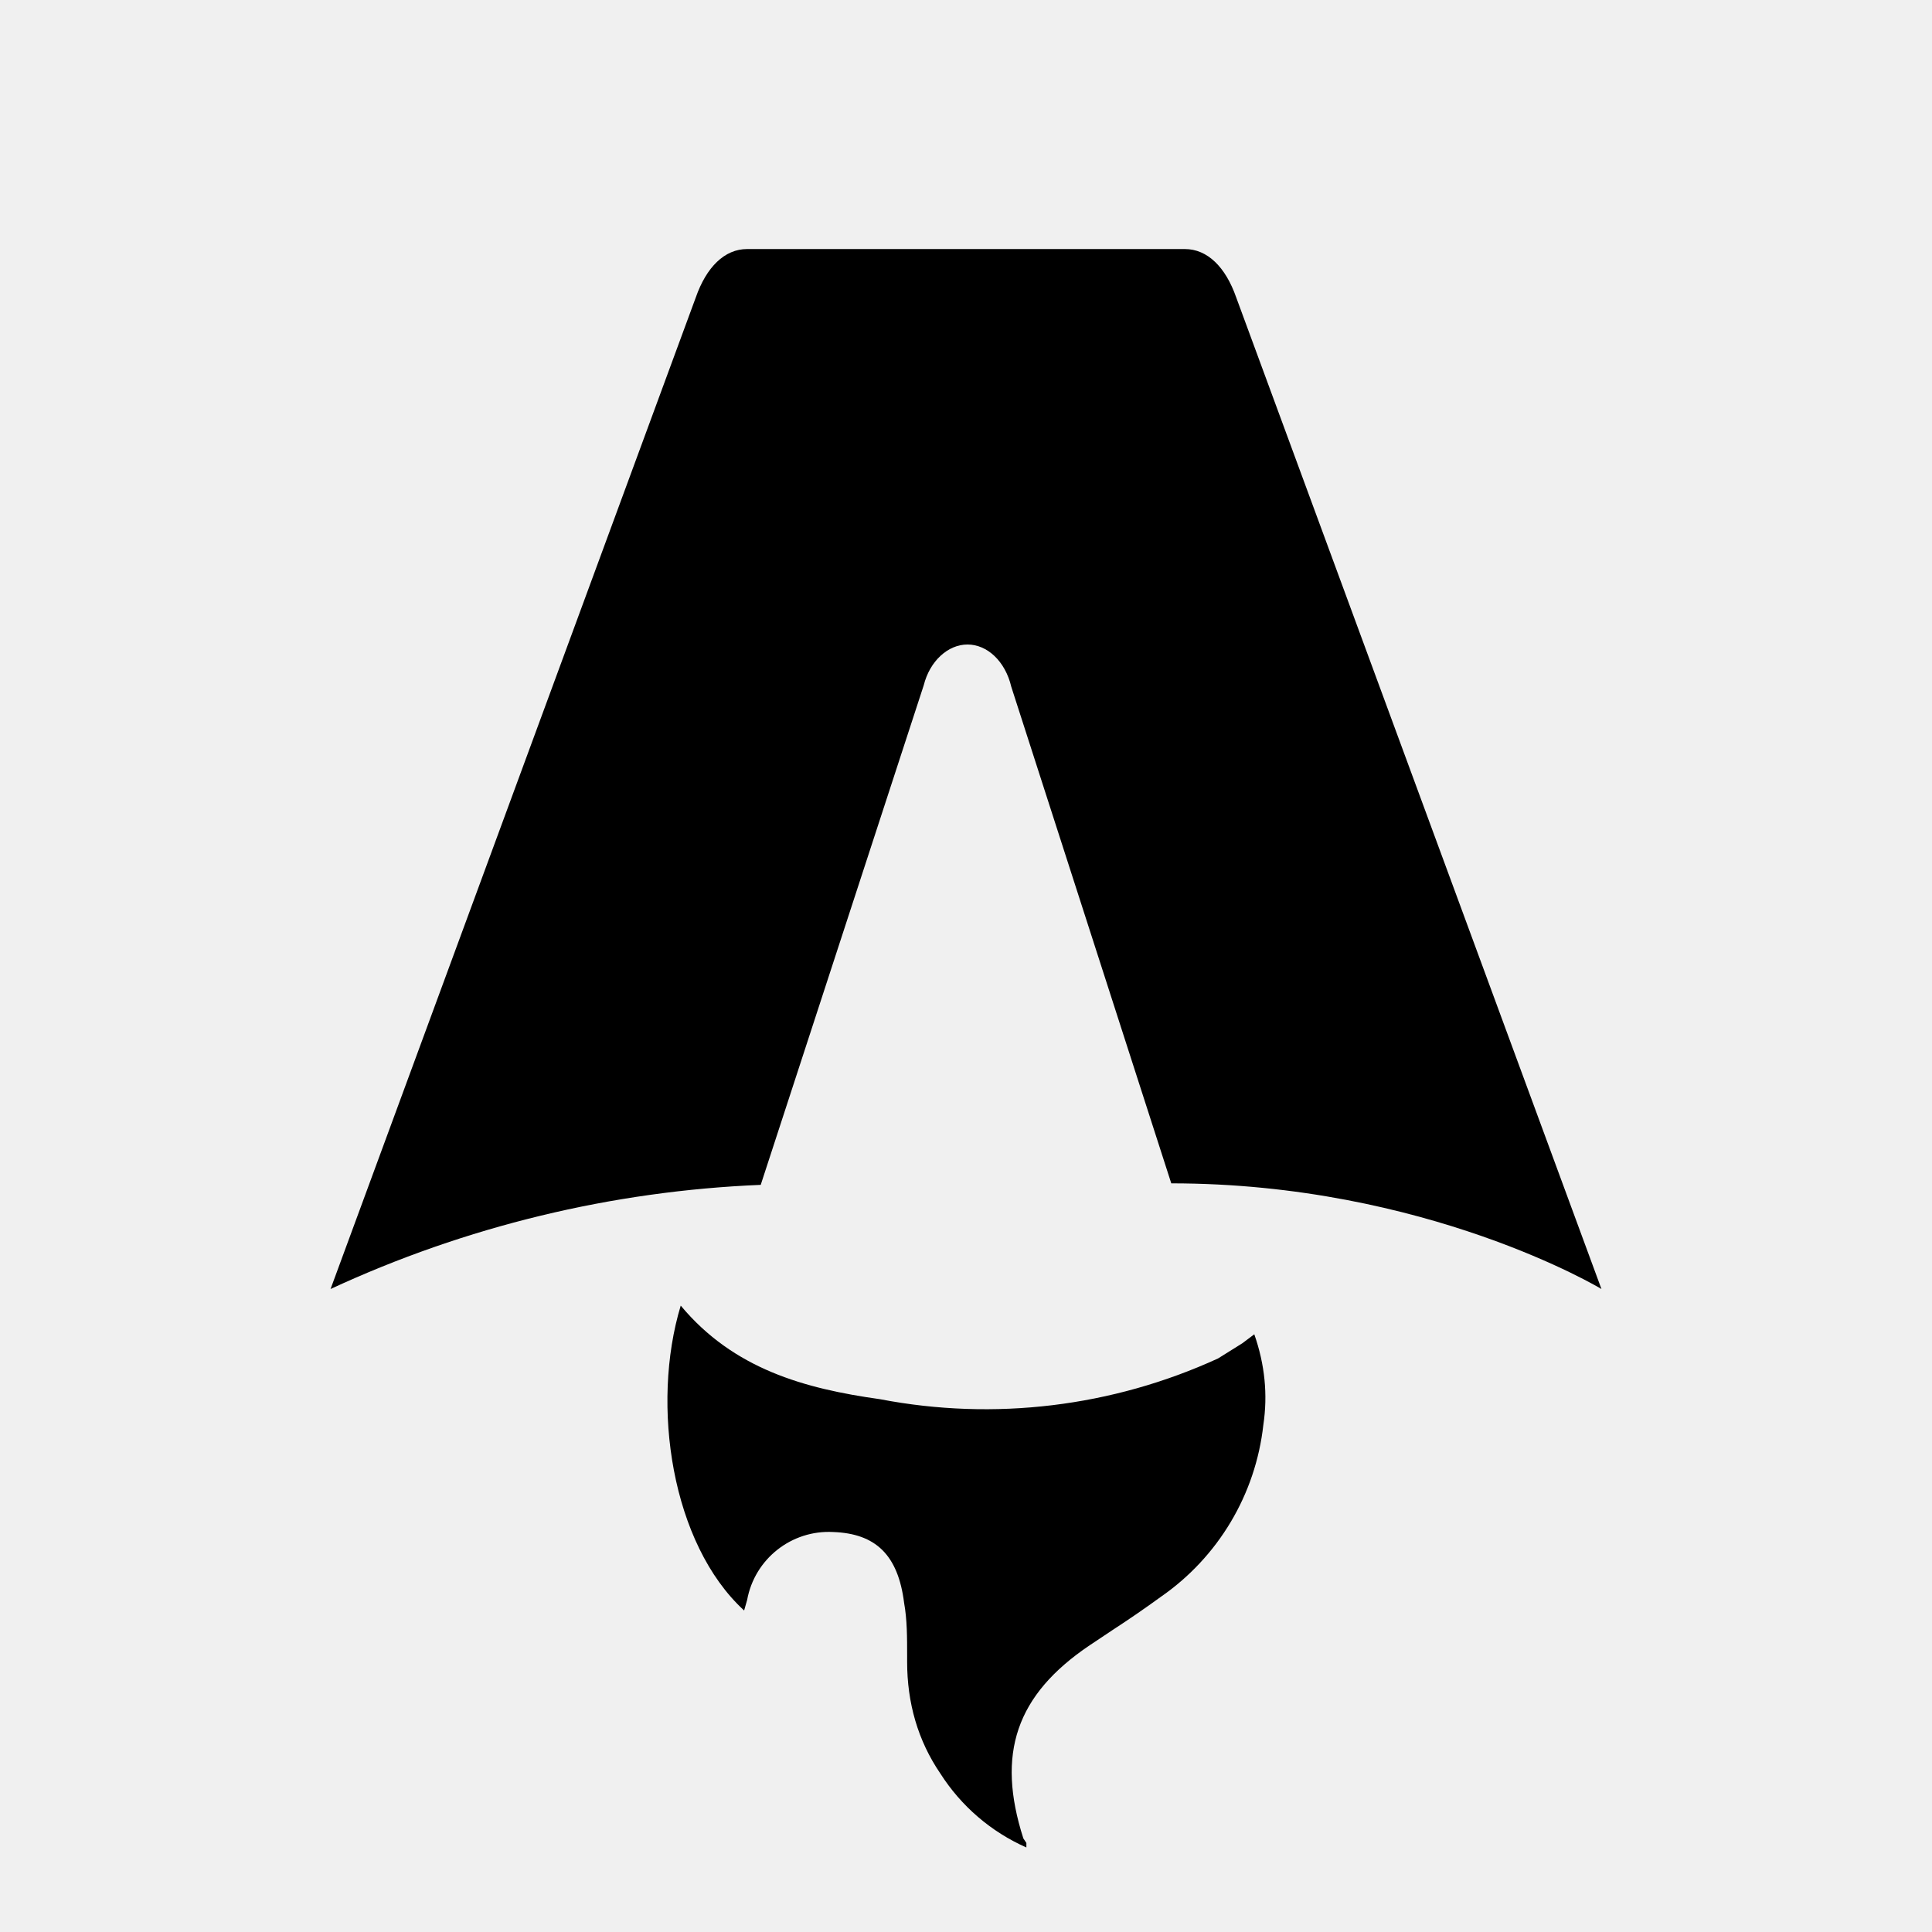
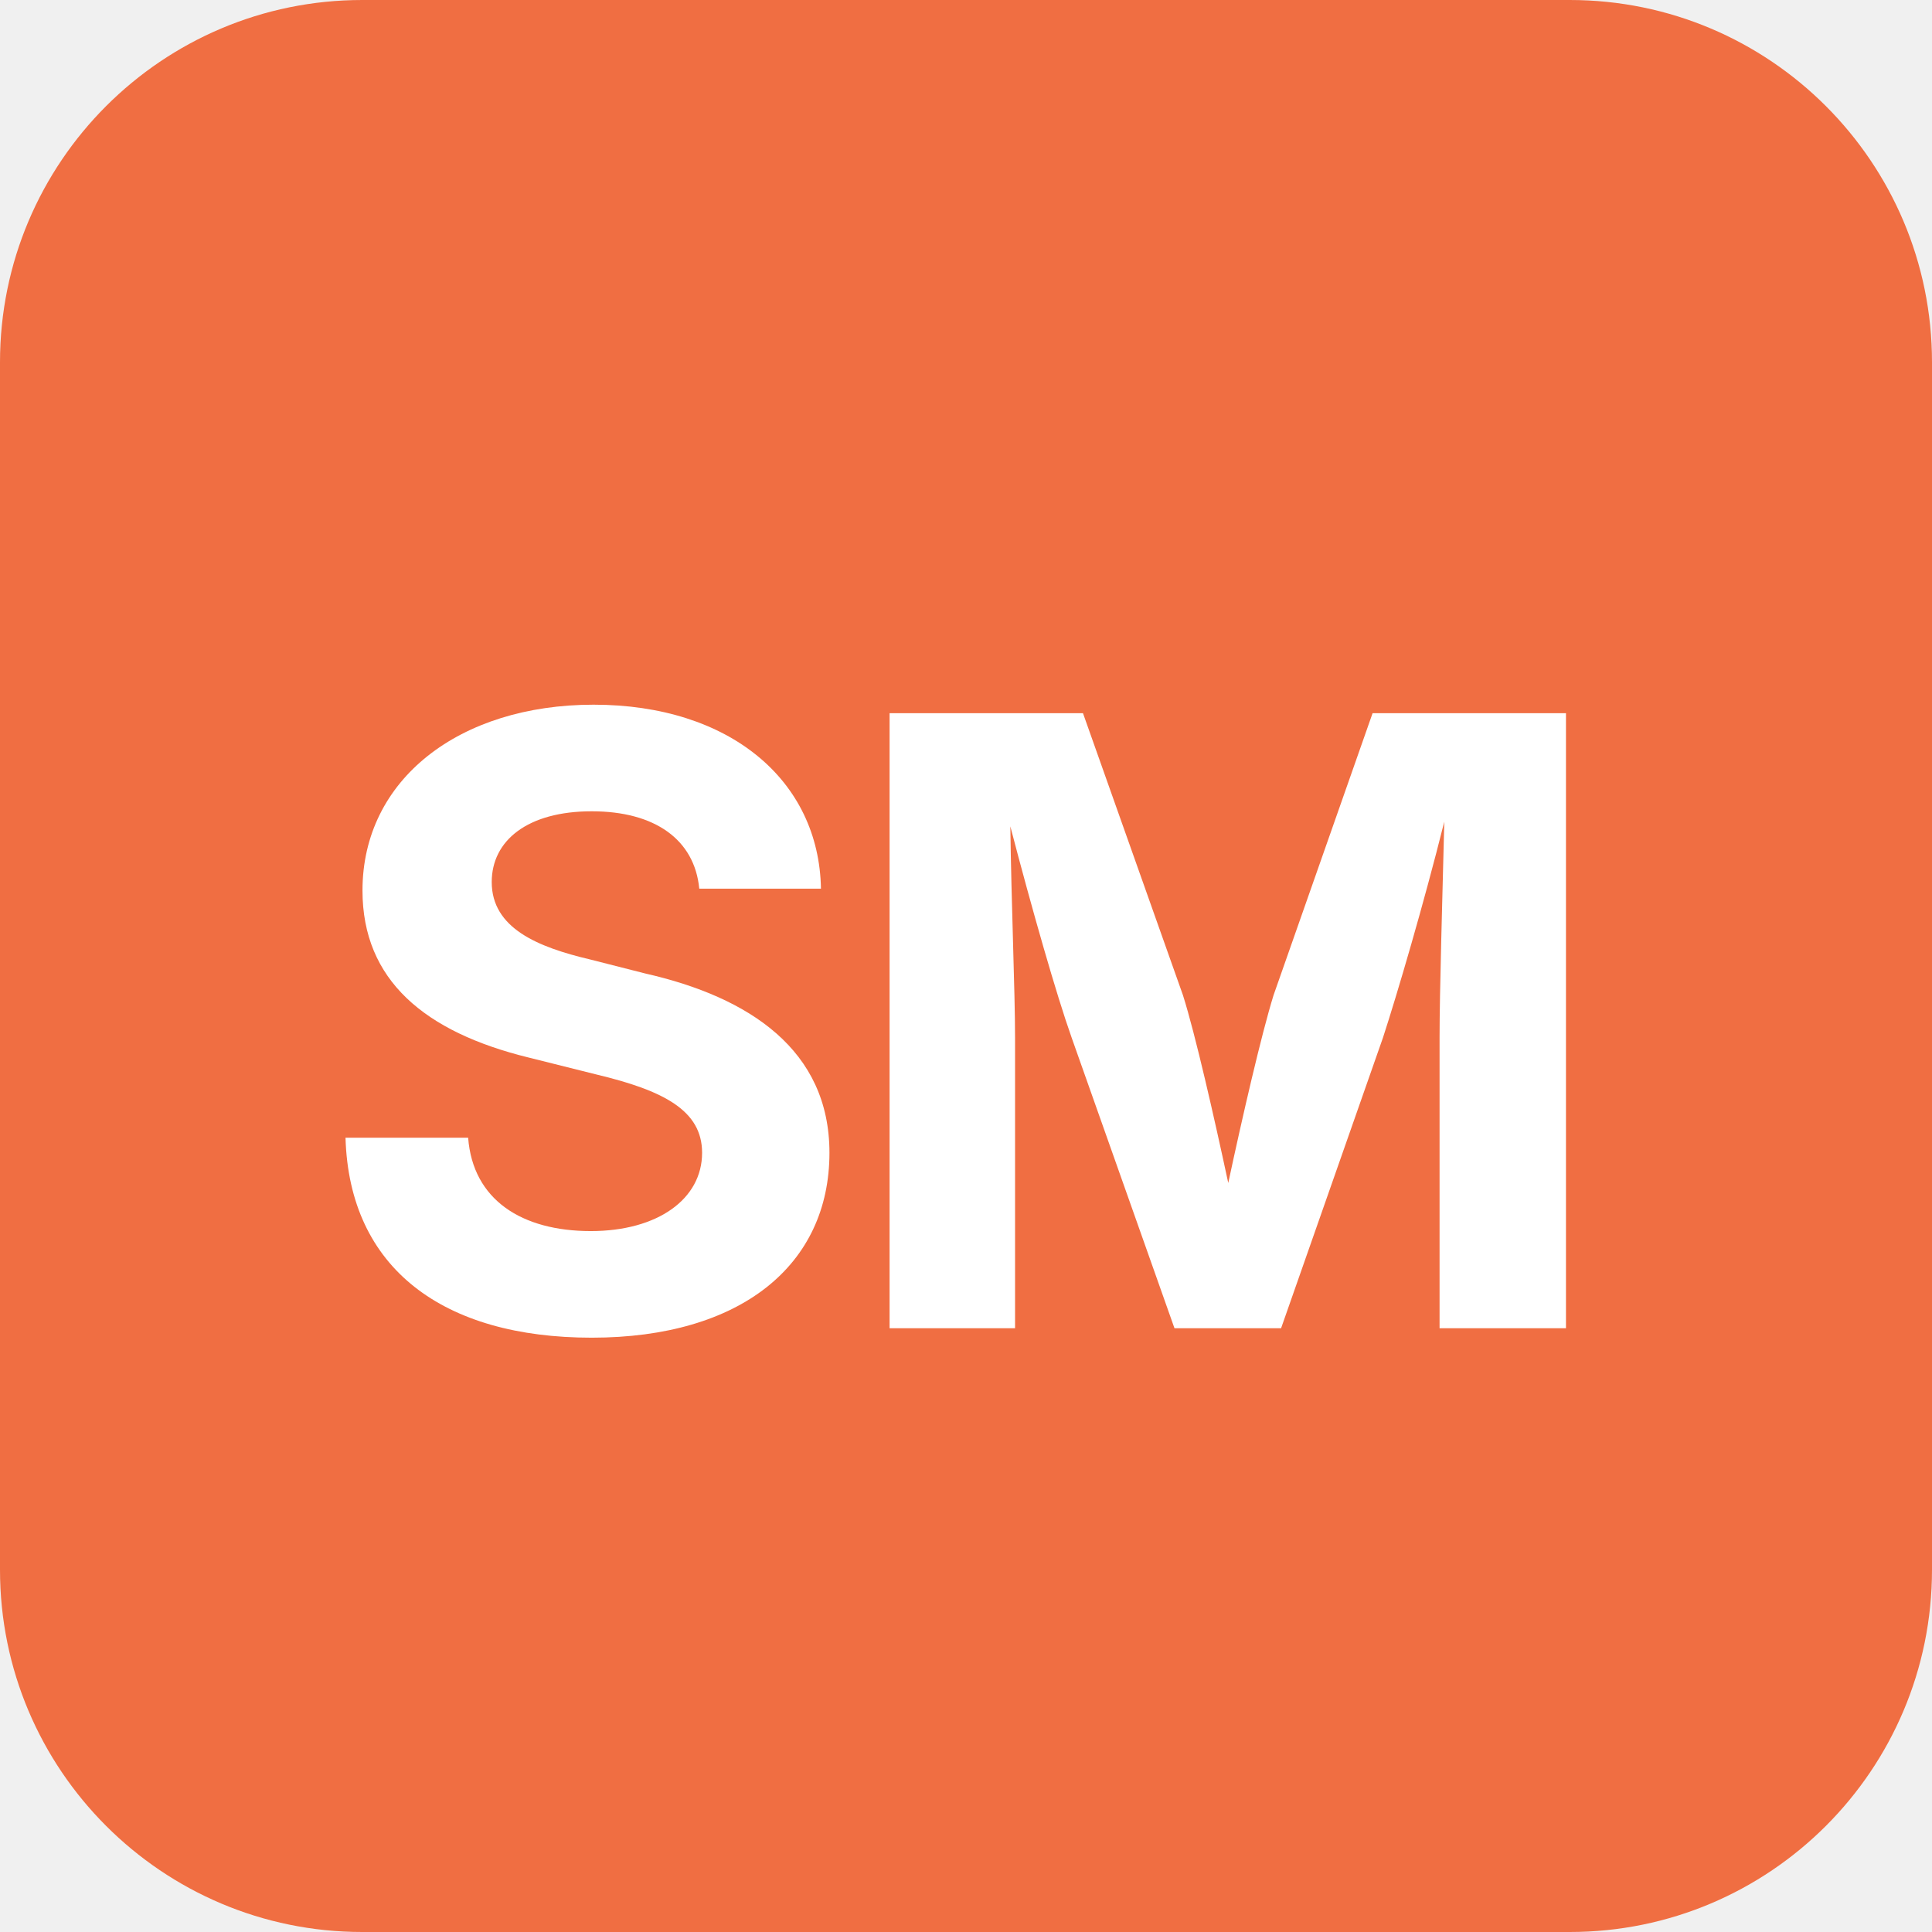
- <svg xmlns="http://www.w3.org/2000/svg" fill="none" viewBox="0 0 128 128">
-   <path d="M50.4 78.5a75.1 75.1 0 0 0-28.5 6.9l24.2-65.7c.7-2 1.9-3.2 3.4-3.2h29c1.5 0 2.7 1.2 3.4 3.2l24.2 65.7s-11.6-7-28.5-7L67 45.5c-.4-1.7-1.6-2.8-2.9-2.8-1.3 0-2.5 1.1-2.9 2.7L50.4 78.5Zm-1.1 28.2Zm-4.2-20.2c-2 6.6-.6 15.8 4.2 20.2a17.5 17.5 0 0 1 .2-.7 5.5 5.5 0 0 1 5.7-4.5c2.8.1 4.3 1.5 4.7 4.7.2 1.1.2 2.3.2 3.5v.4c0 2.7.7 5.2 2.2 7.4a13 13 0 0 0 5.7 4.9v-.3l-.2-.3c-1.8-5.6-.5-9.5 4.4-12.8l1.5-1a73 73 0 0 0 3.2-2.2 16 16 0 0 0 6.8-11.4c.3-2 .1-4-.6-6l-.8.6-1.6 1a37 37 0 0 1-22.4 2.7c-5-.7-9.7-2-13.2-6.2Z" />
-   <style>
-         path { fill: #000; }
-         @media (prefers-color-scheme: dark) {
-             path { fill: #FFF; }
-         }
-     </style>
+ <svg xmlns="http://www.w3.org/2000/svg" viewBox="0 0 32 32" width="32" height="32">
+   <rect width="32" height="32" fill="hsl(15 85% 60%)" rx="6" />
+   <text x="16" y="22" text-anchor="middle" font-family="Inter, system-ui, sans-serif" font-size="14" font-weight="700" fill="white" letter-spacing="-0.5px">SM</text>
</svg>
